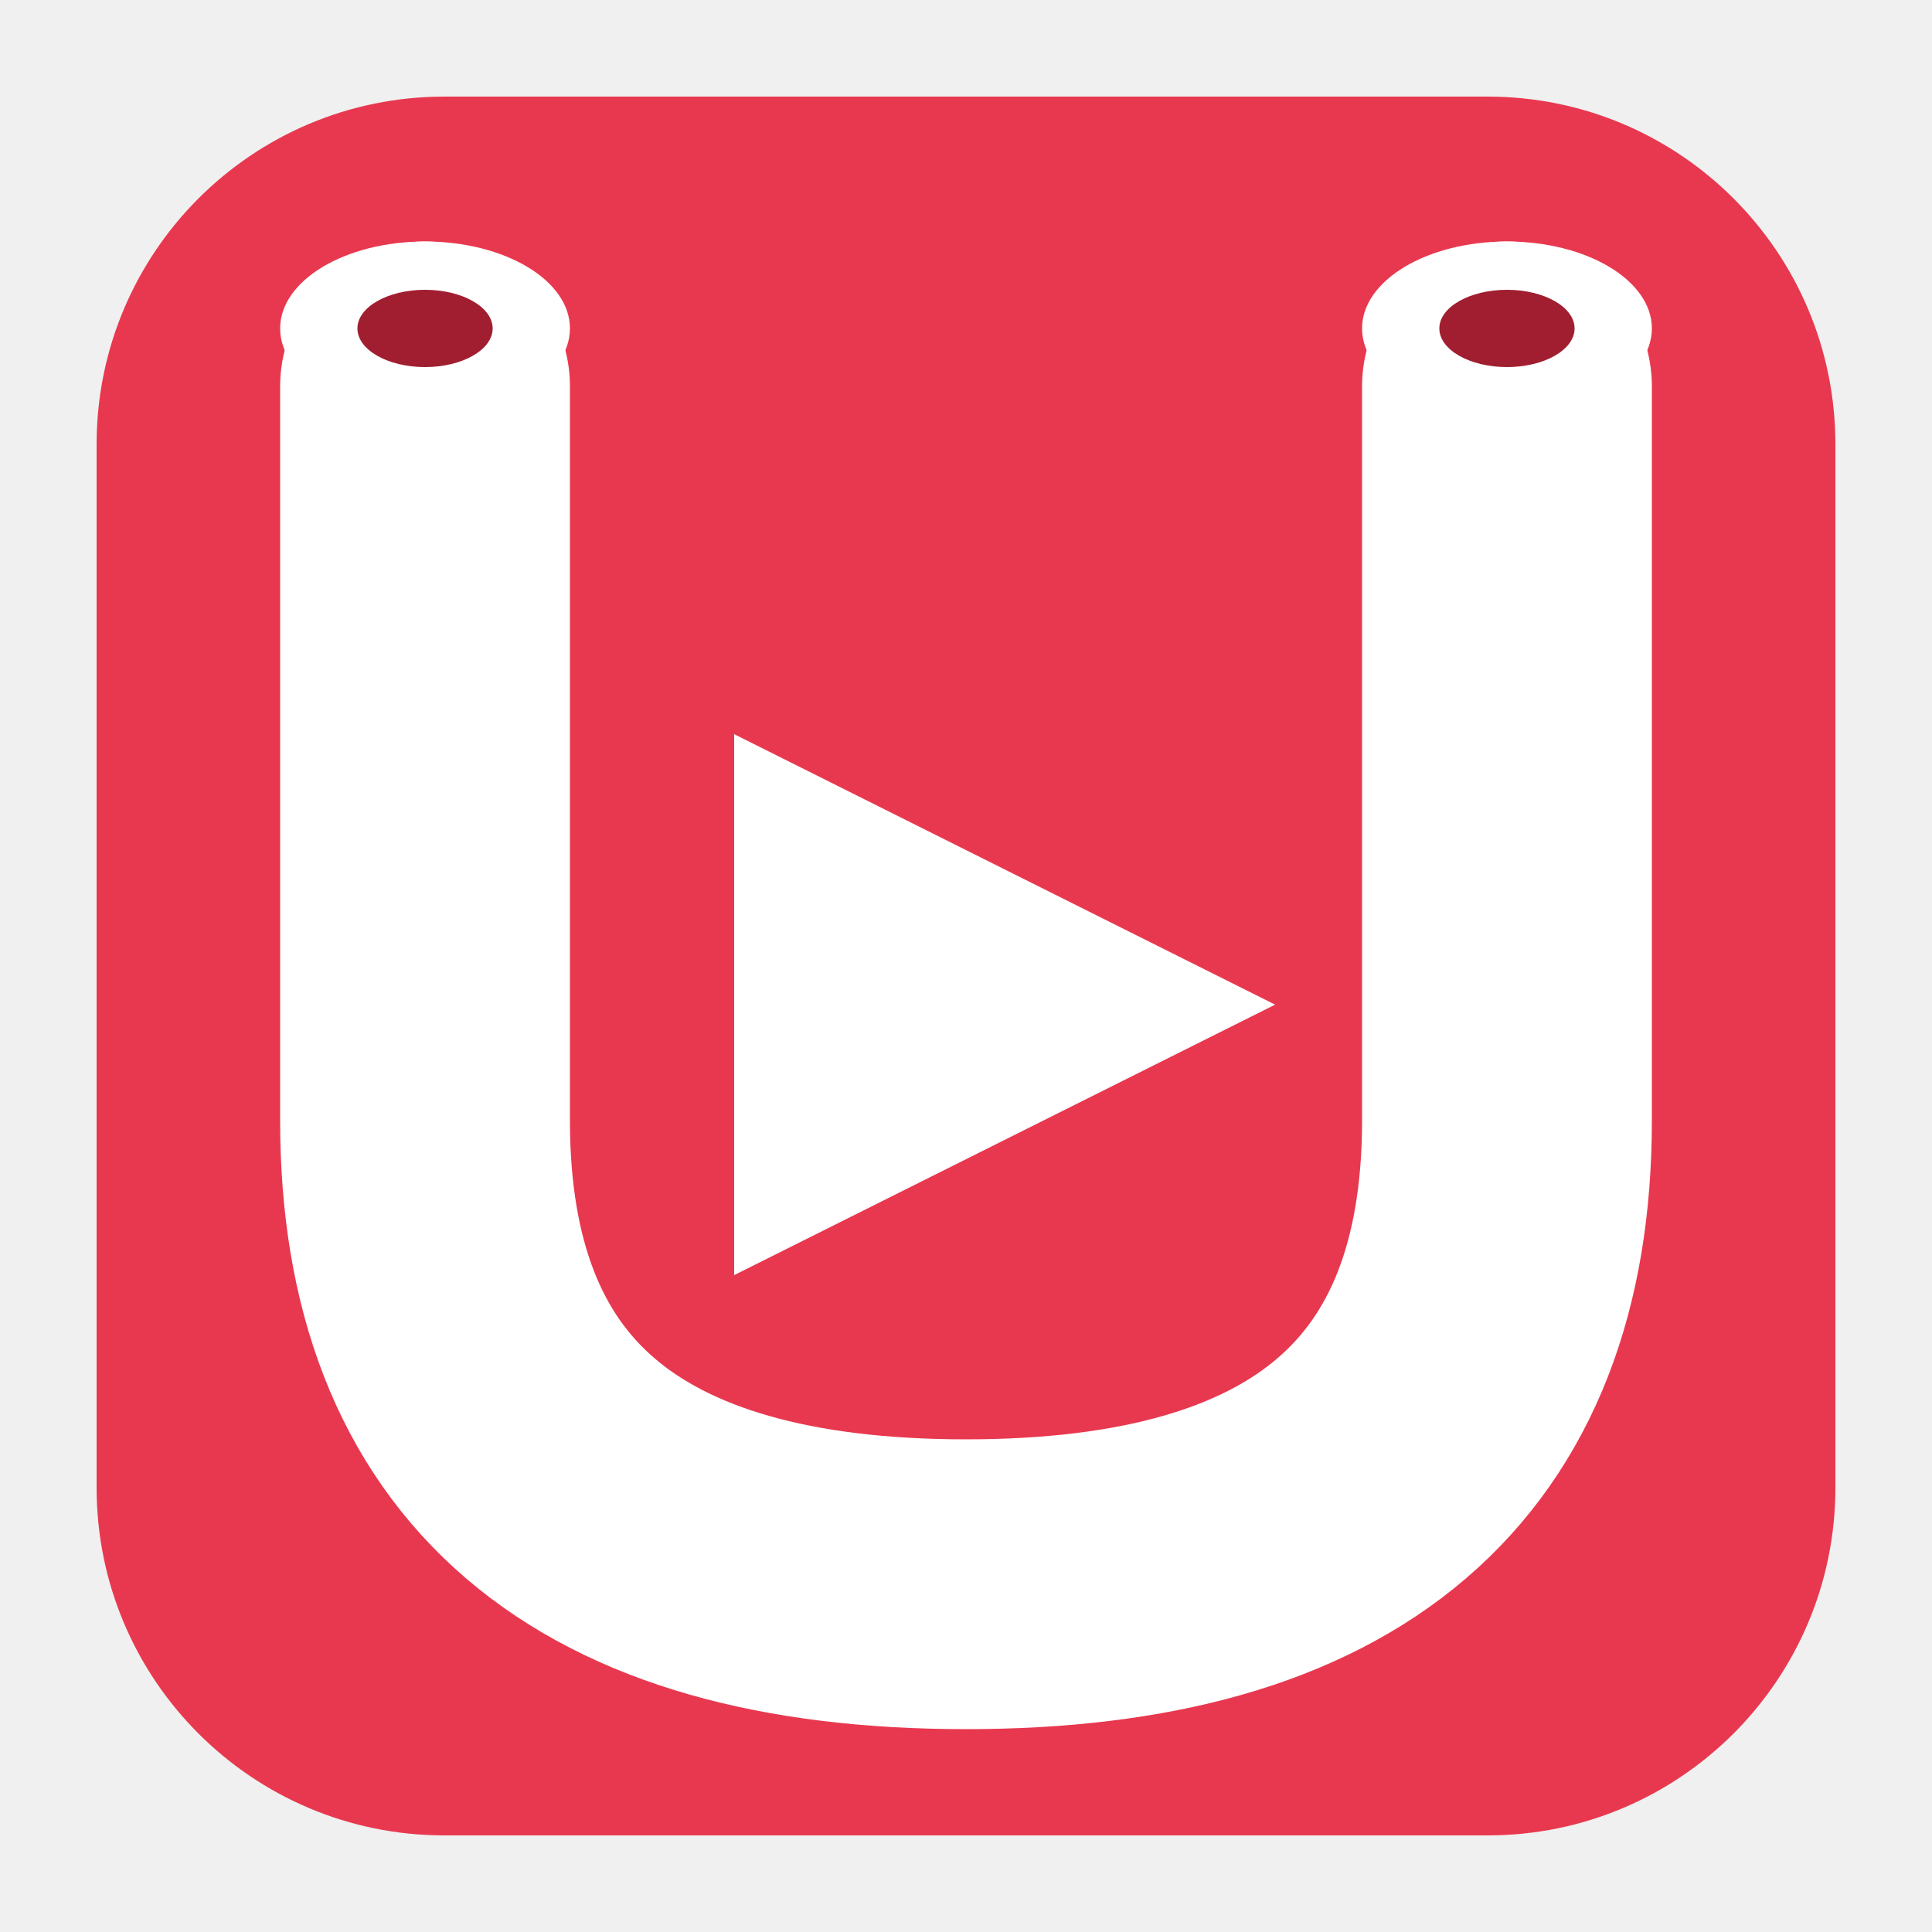
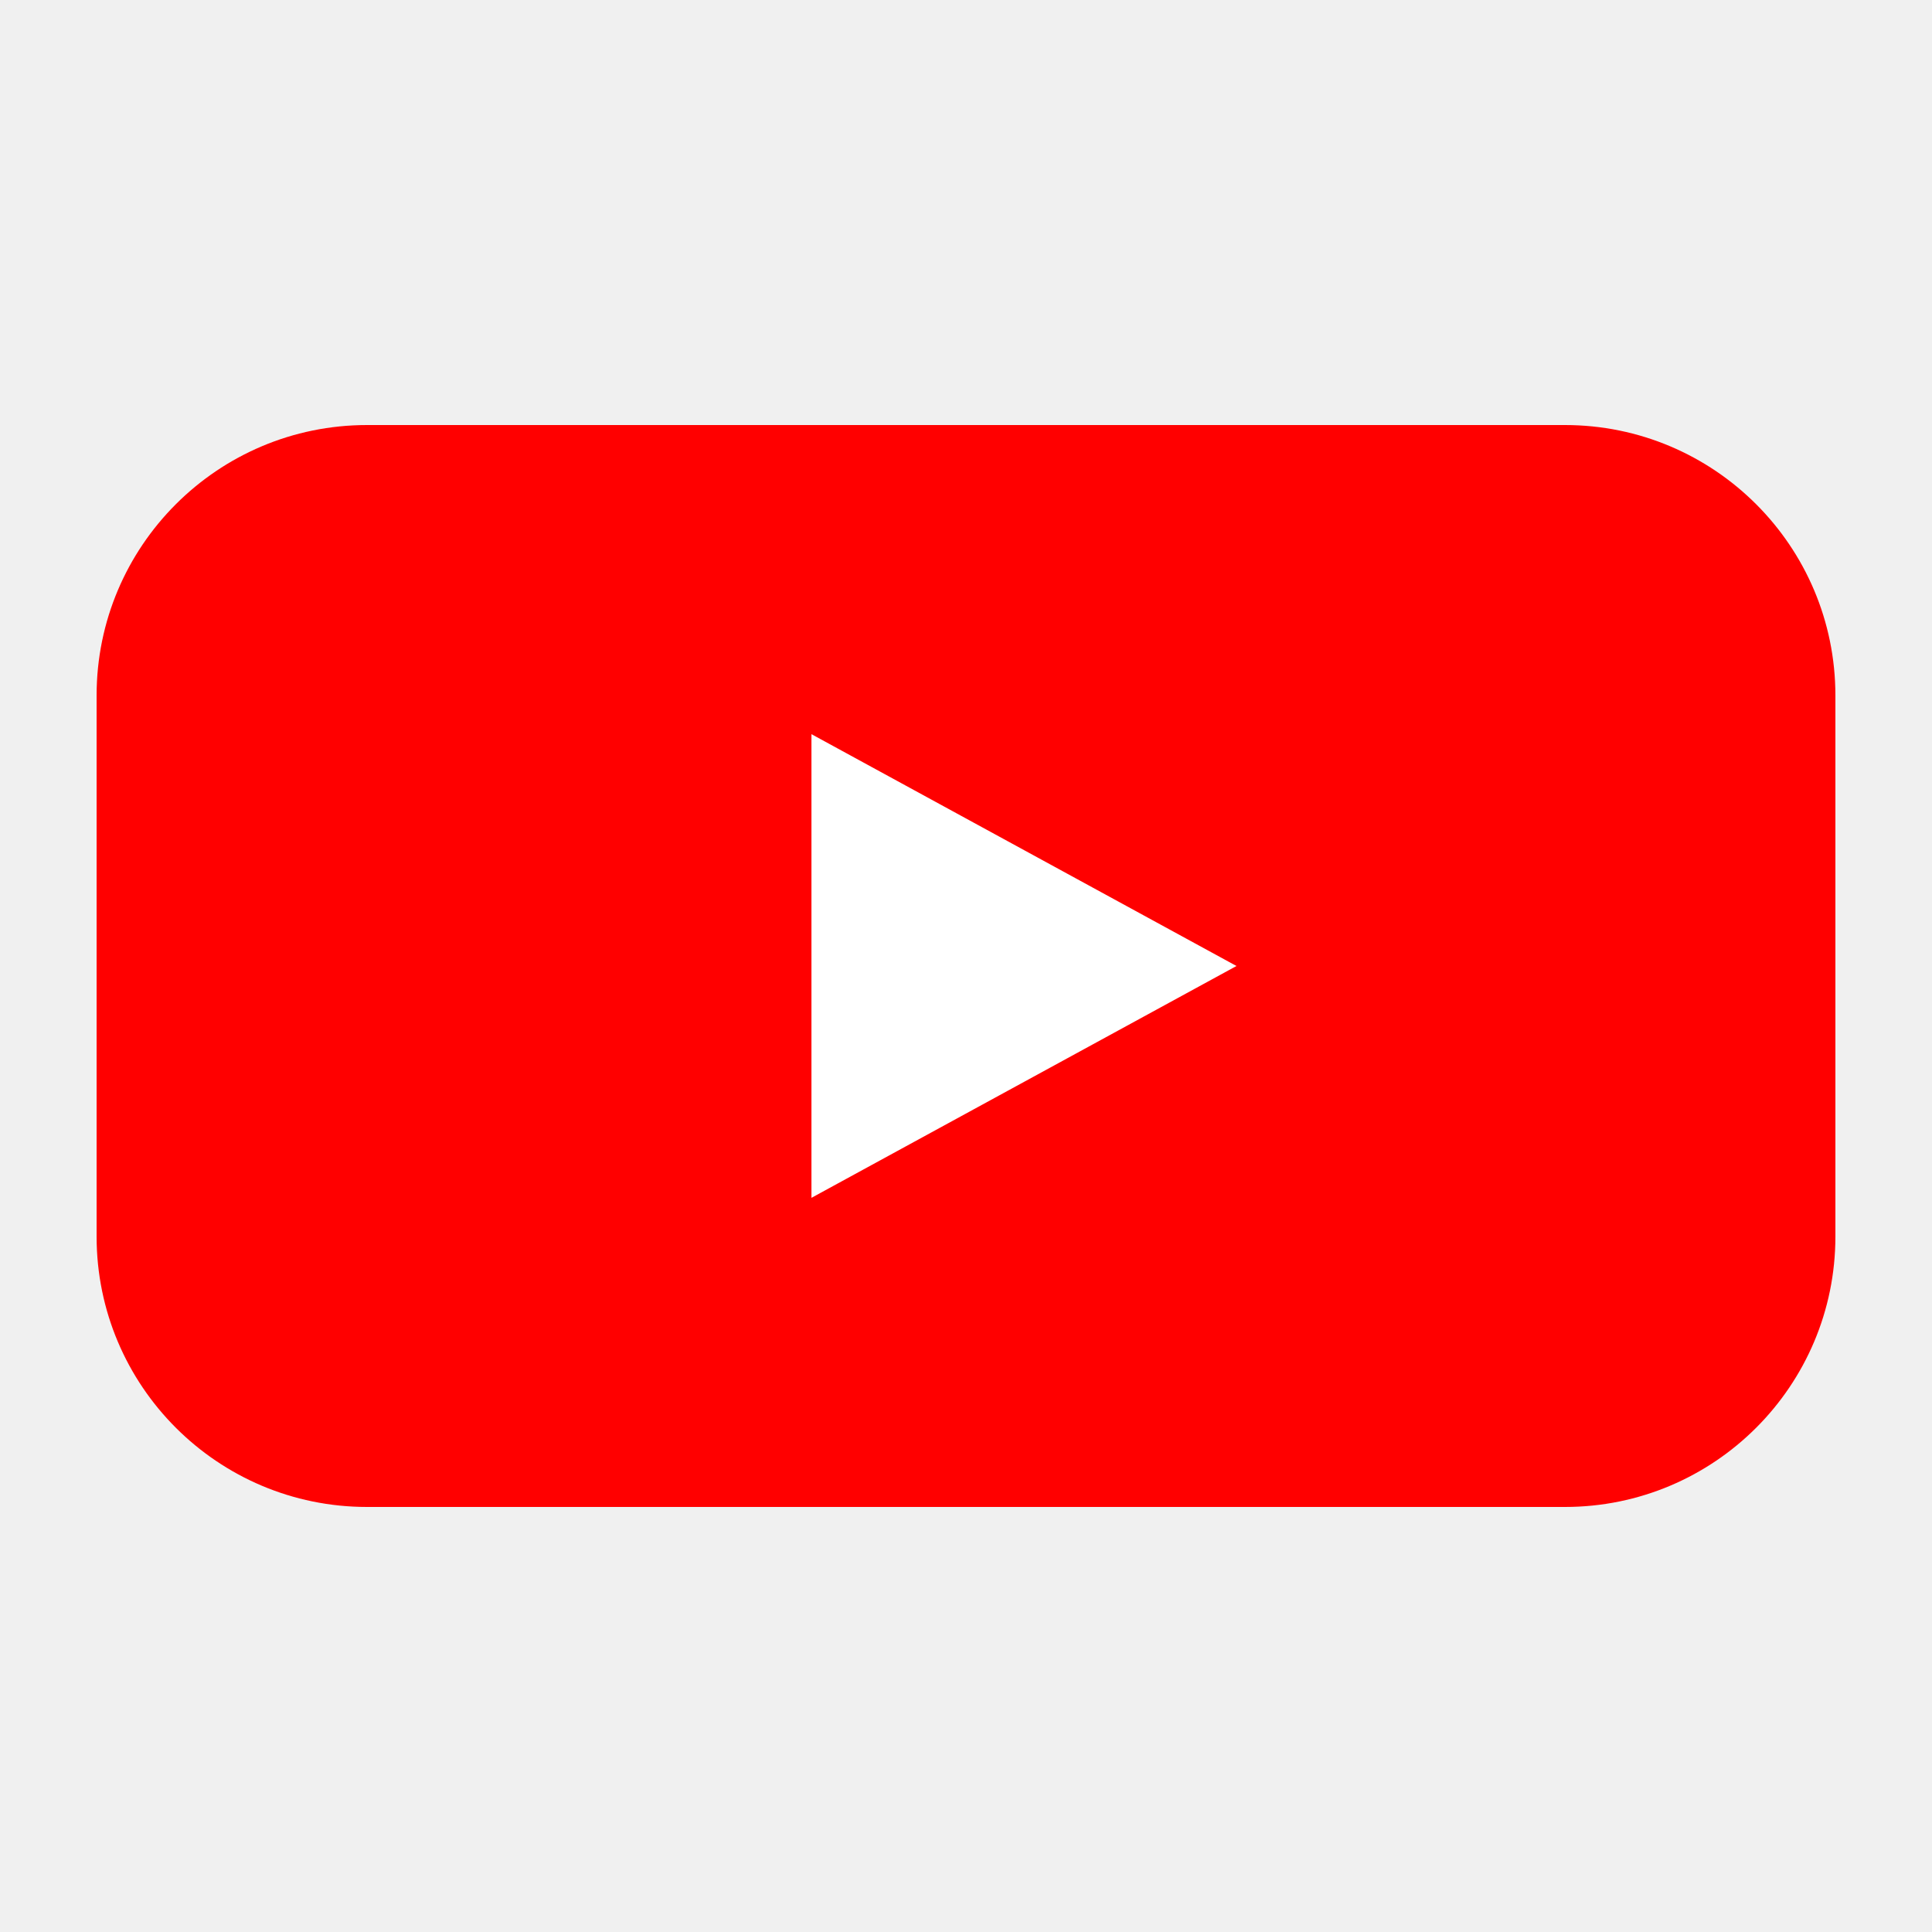
<svg xmlns="http://www.w3.org/2000/svg" viewBox="0 0 100 100" width="100" height="100">
-   <rect x="5" y="5" width="90" height="90" rx="18" ry="18" fill="#e8384f" />
-   <path d="M 22 20 L 22 58 Q 22 82 50 82 Q 78 82 78 58 L 78 20" fill="none" stroke="#ffffff" stroke-width="15" stroke-linecap="round" stroke-linejoin="round" />
-   <ellipse cx="22" cy="17" rx="7.5" ry="4.5" fill="#ffffff" />
-   <ellipse cx="22" cy="17" rx="3.5" ry="2" fill="#a01e30" />
-   <ellipse cx="78" cy="17" rx="7.5" ry="4.5" fill="#ffffff" />
-   <ellipse cx="78" cy="17" rx="3.5" ry="2" fill="#a01e30" />
-   <polygon points="38,38 38,66 66,52" fill="#ffffff" />
+   <rect x="5" y="22" width="90" height="56" rx="14" ry="14" fill="#ff0000" />
+   <polygon points="42,38 42,62 64,50" fill="#ffffff" />
</svg>
